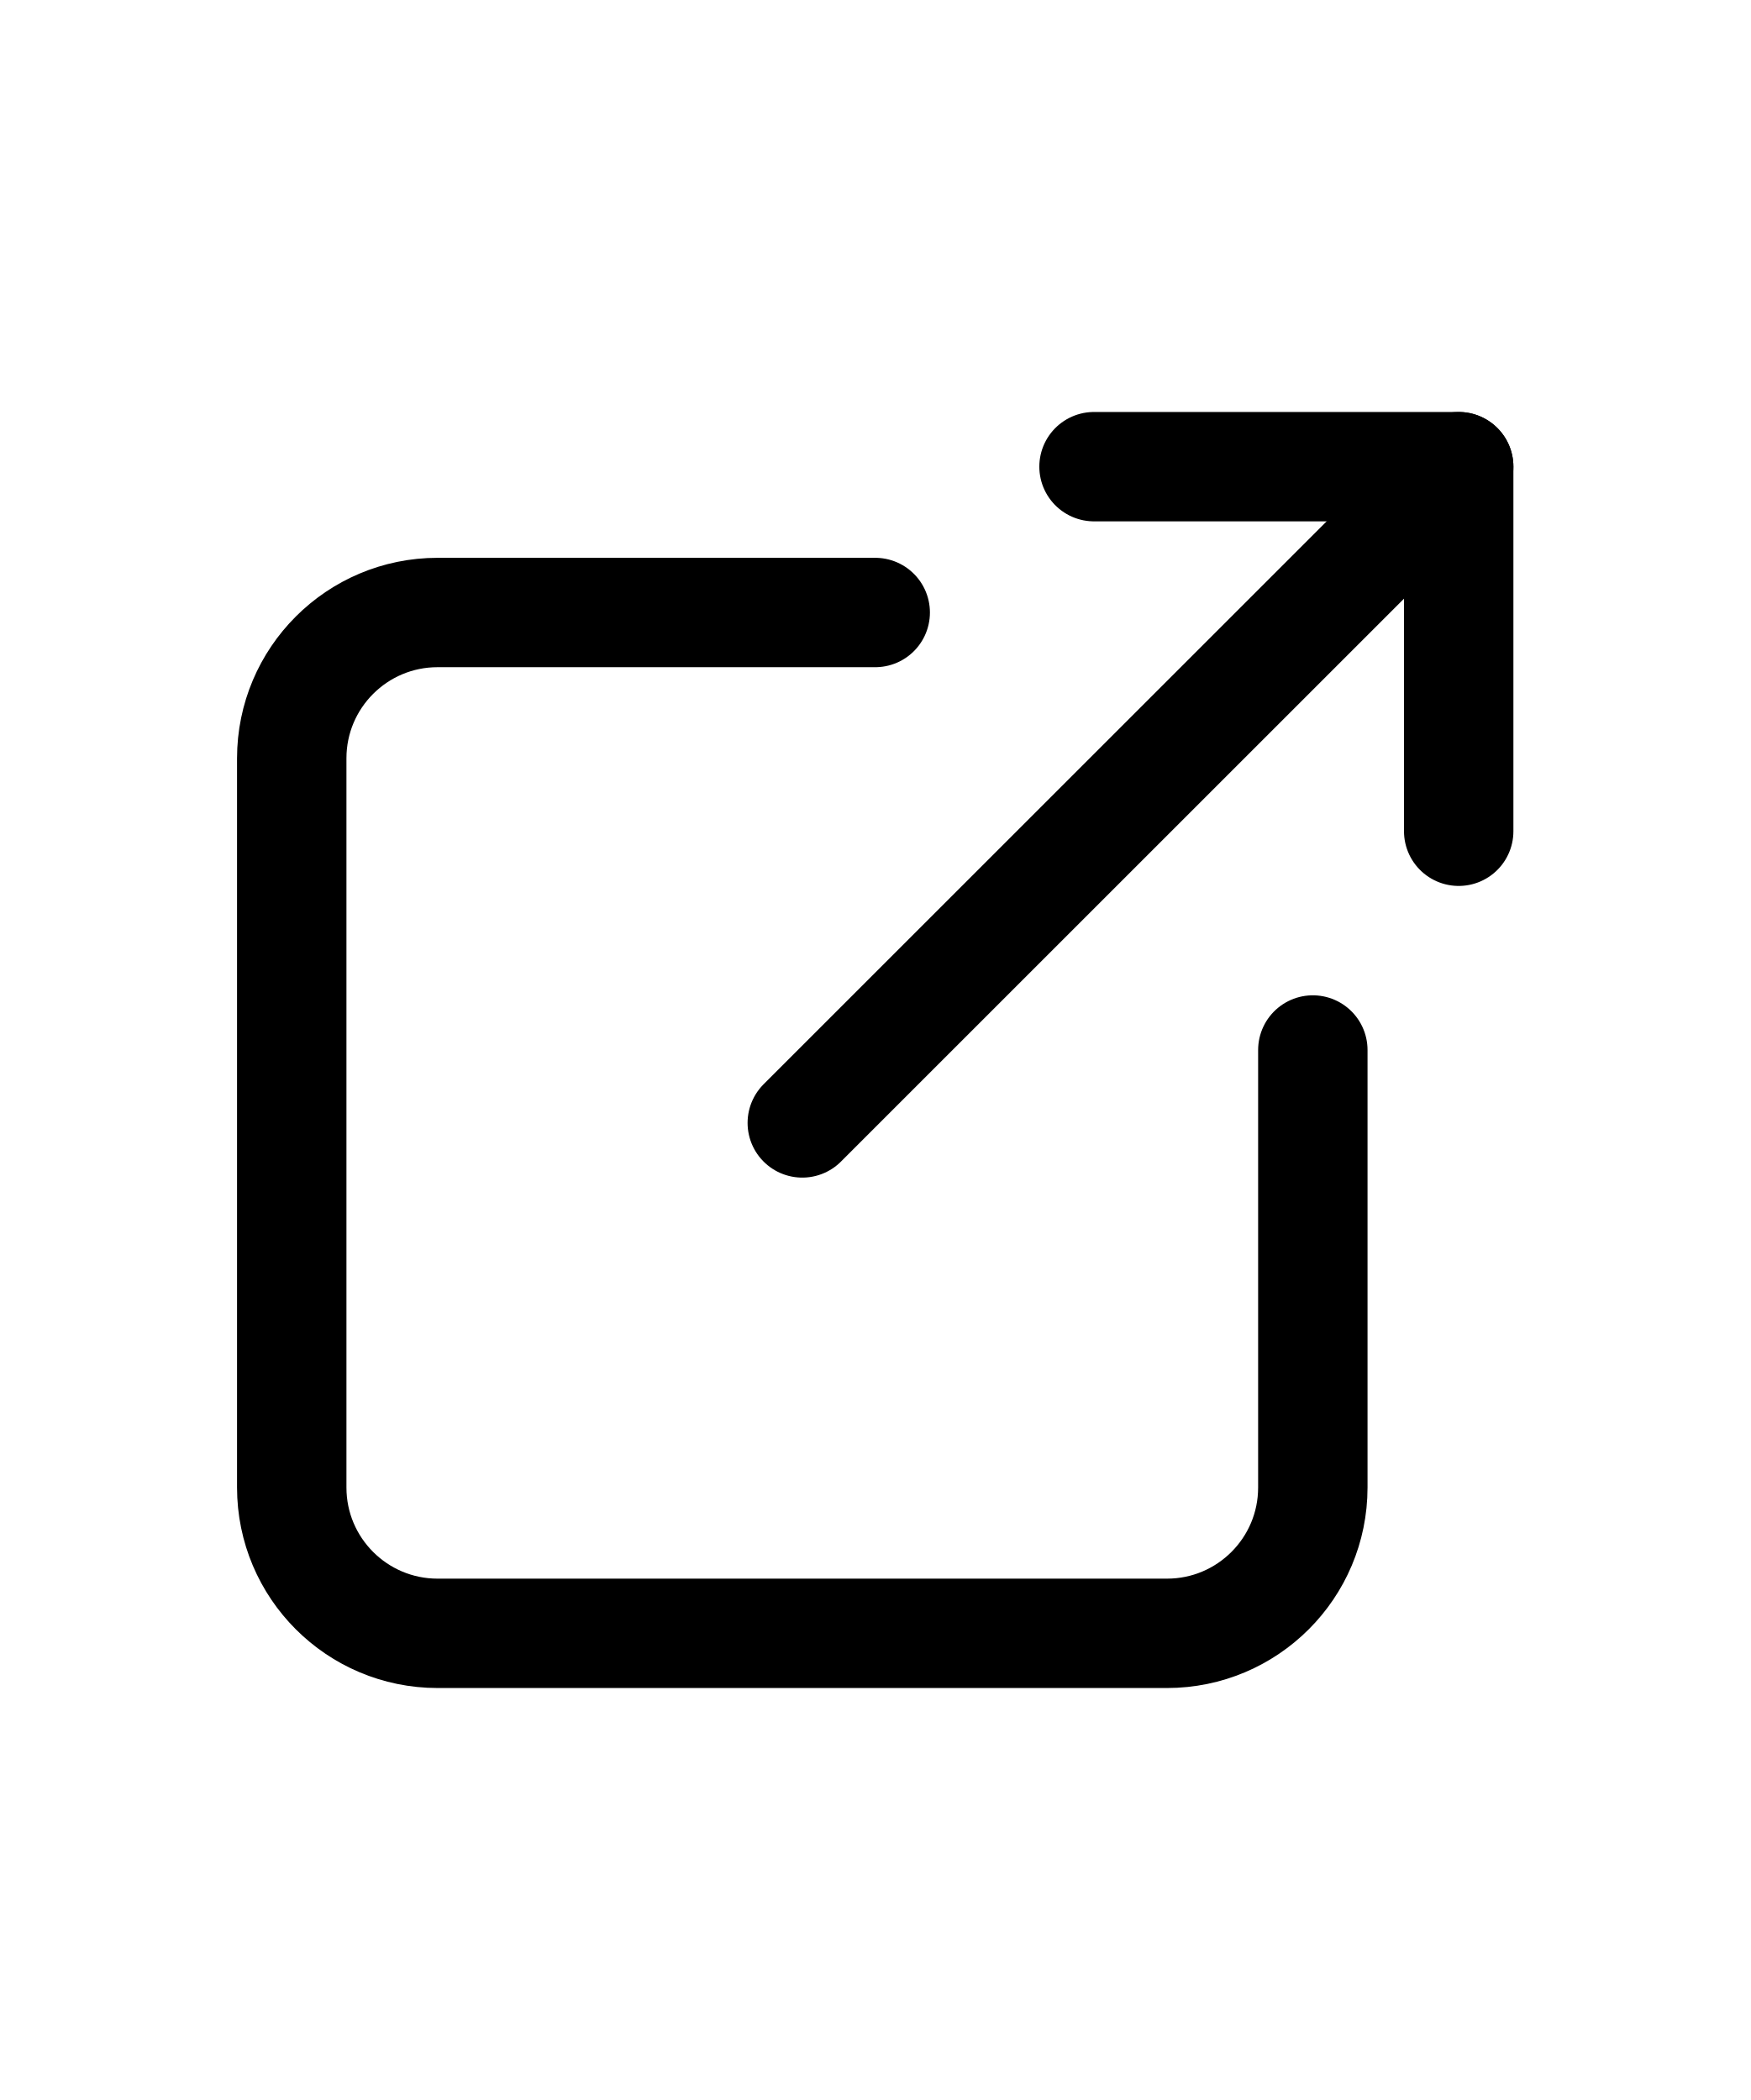
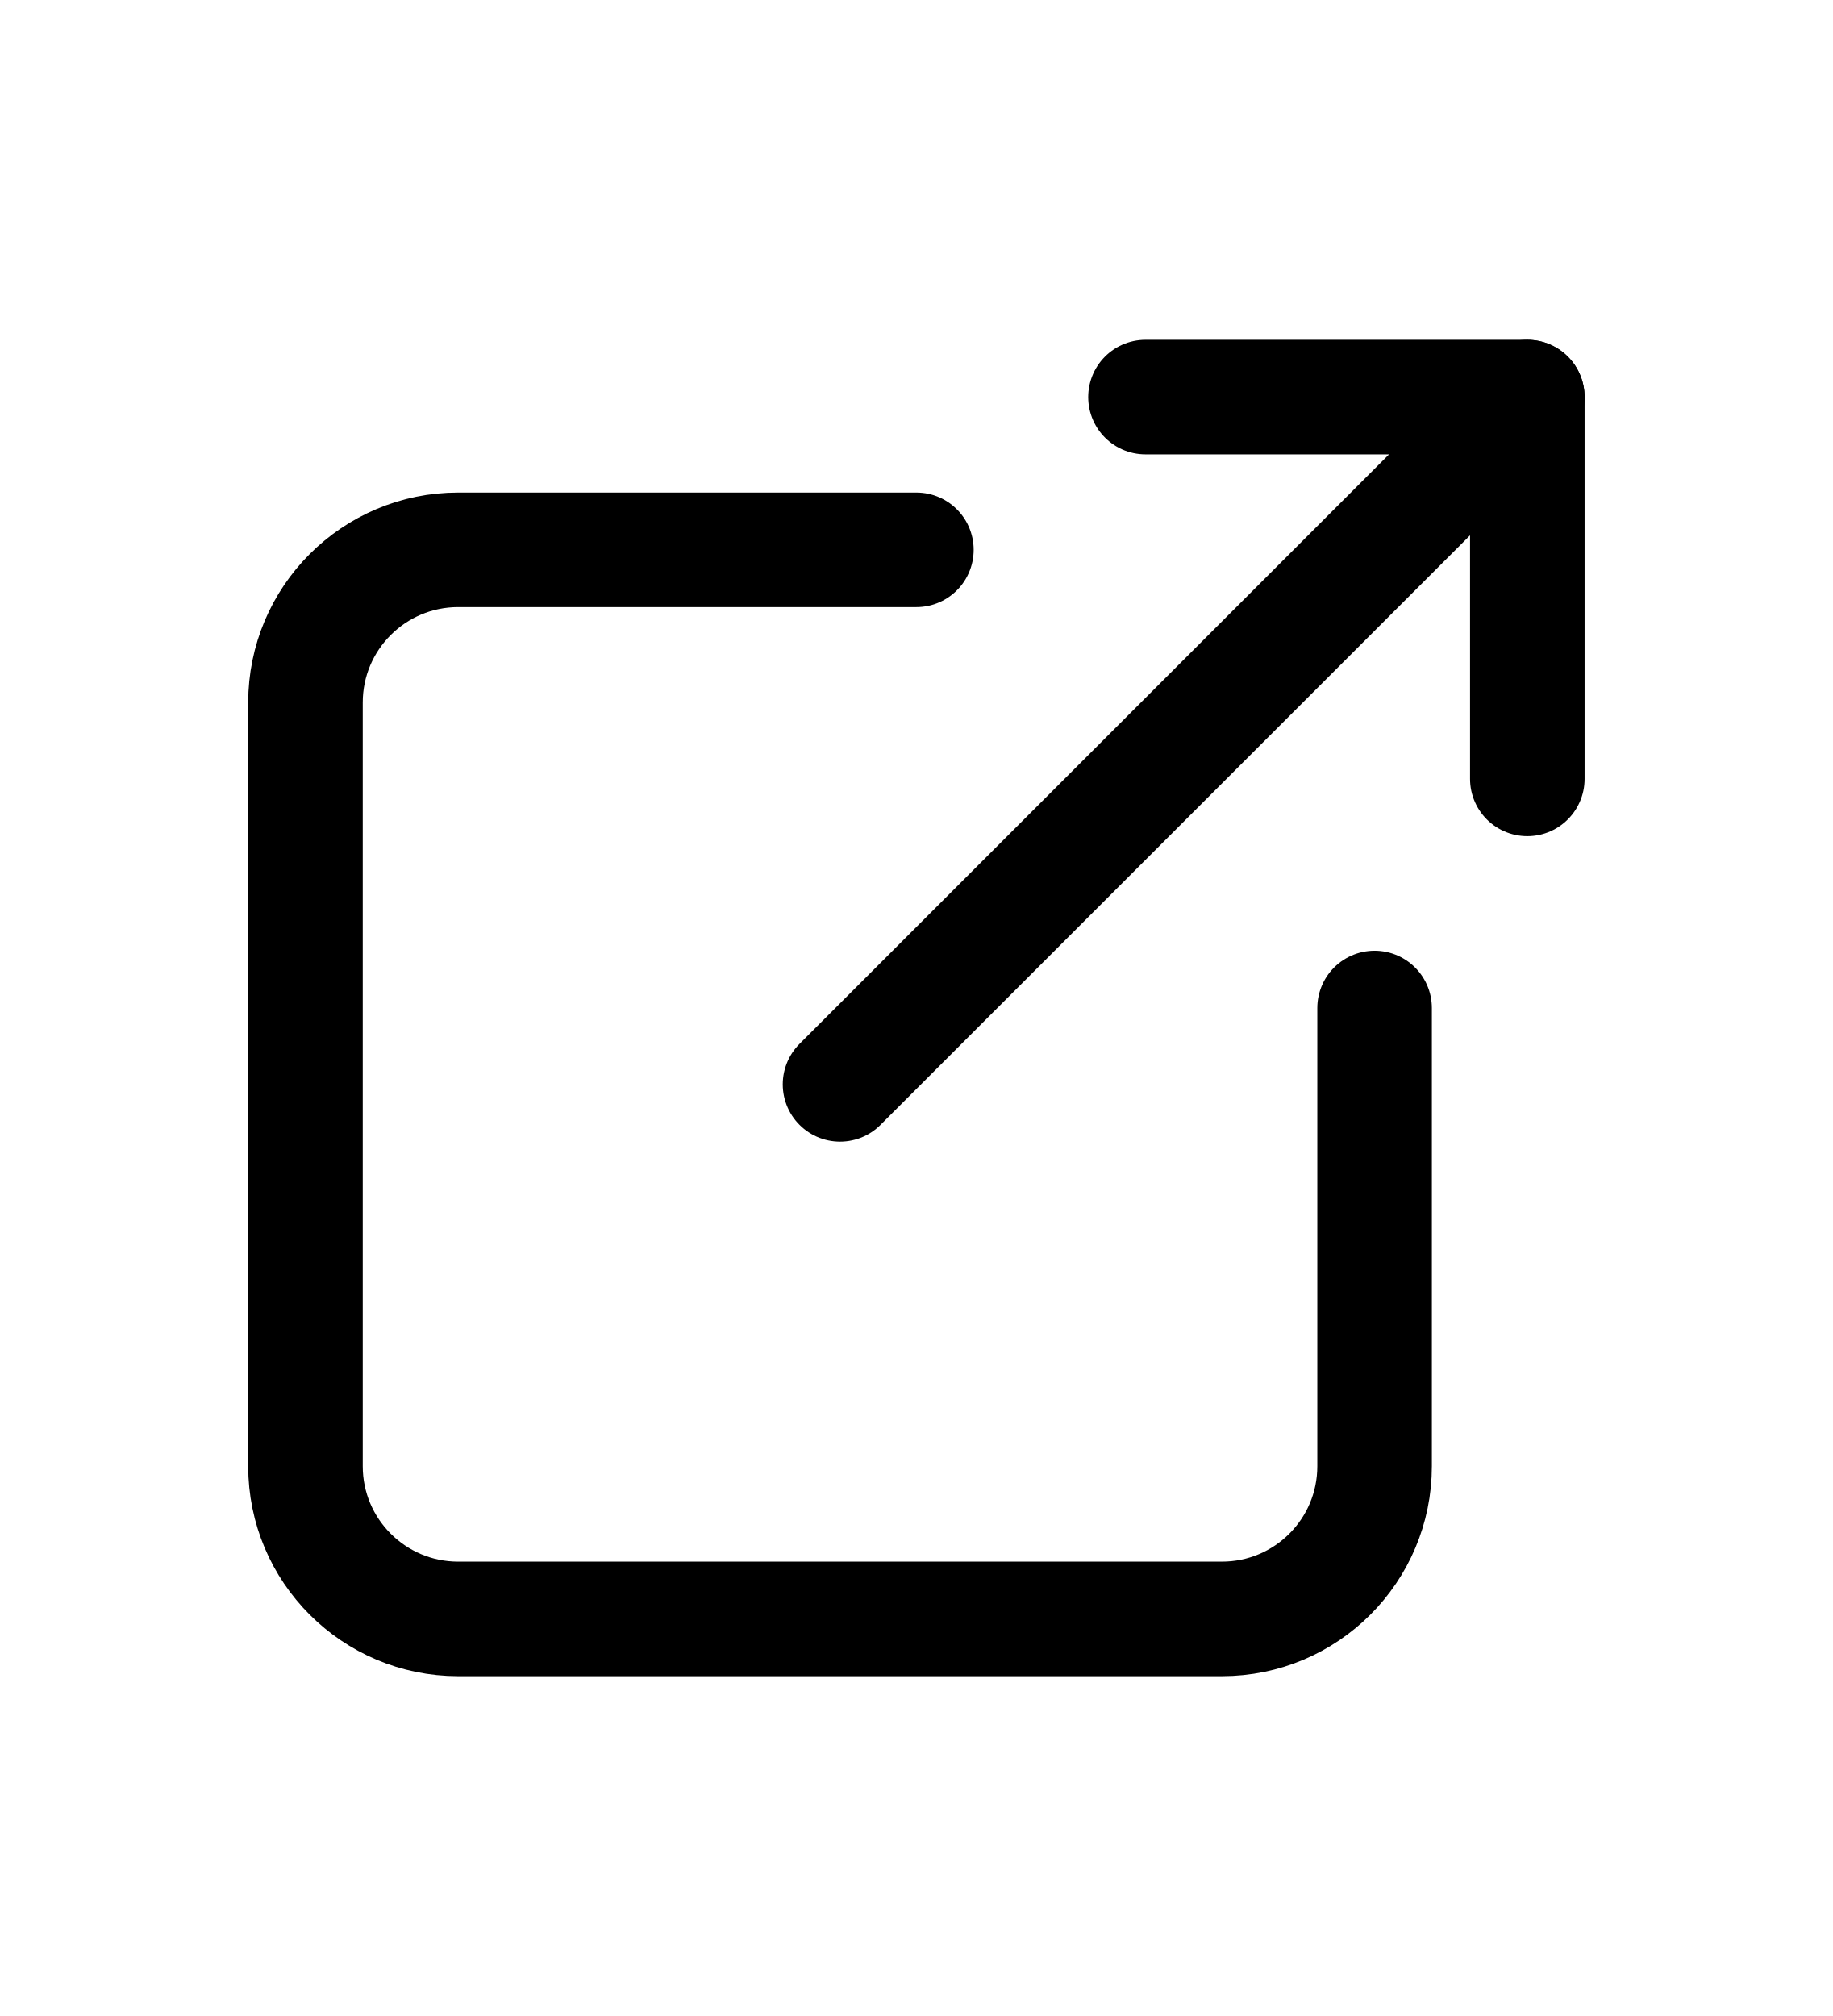
- <svg xmlns="http://www.w3.org/2000/svg" viewBox="0 0 24 24" fill="none" stroke="currentColor" stroke-linecap="round" stroke-linejoin="round" width="1em" height="1.2em" stroke-width="1.5">
+ <svg xmlns="http://www.w3.org/2000/svg" viewBox="0 0 24 24" fill="none" stroke="currentColor" stroke-linecap="round" stroke-linejoin="round" width="1em" height="1.1em" stroke-width="1.5">
  <path d="M12 6h-6a2 2 0 0 0 -2 2v10a2 2 0 0 0 2 2h10a2 2 0 0 0 2 -2v-6" />
  <path d="M11 13l9 -9" />
  <path d="M15 4h5v5" />
</svg>
